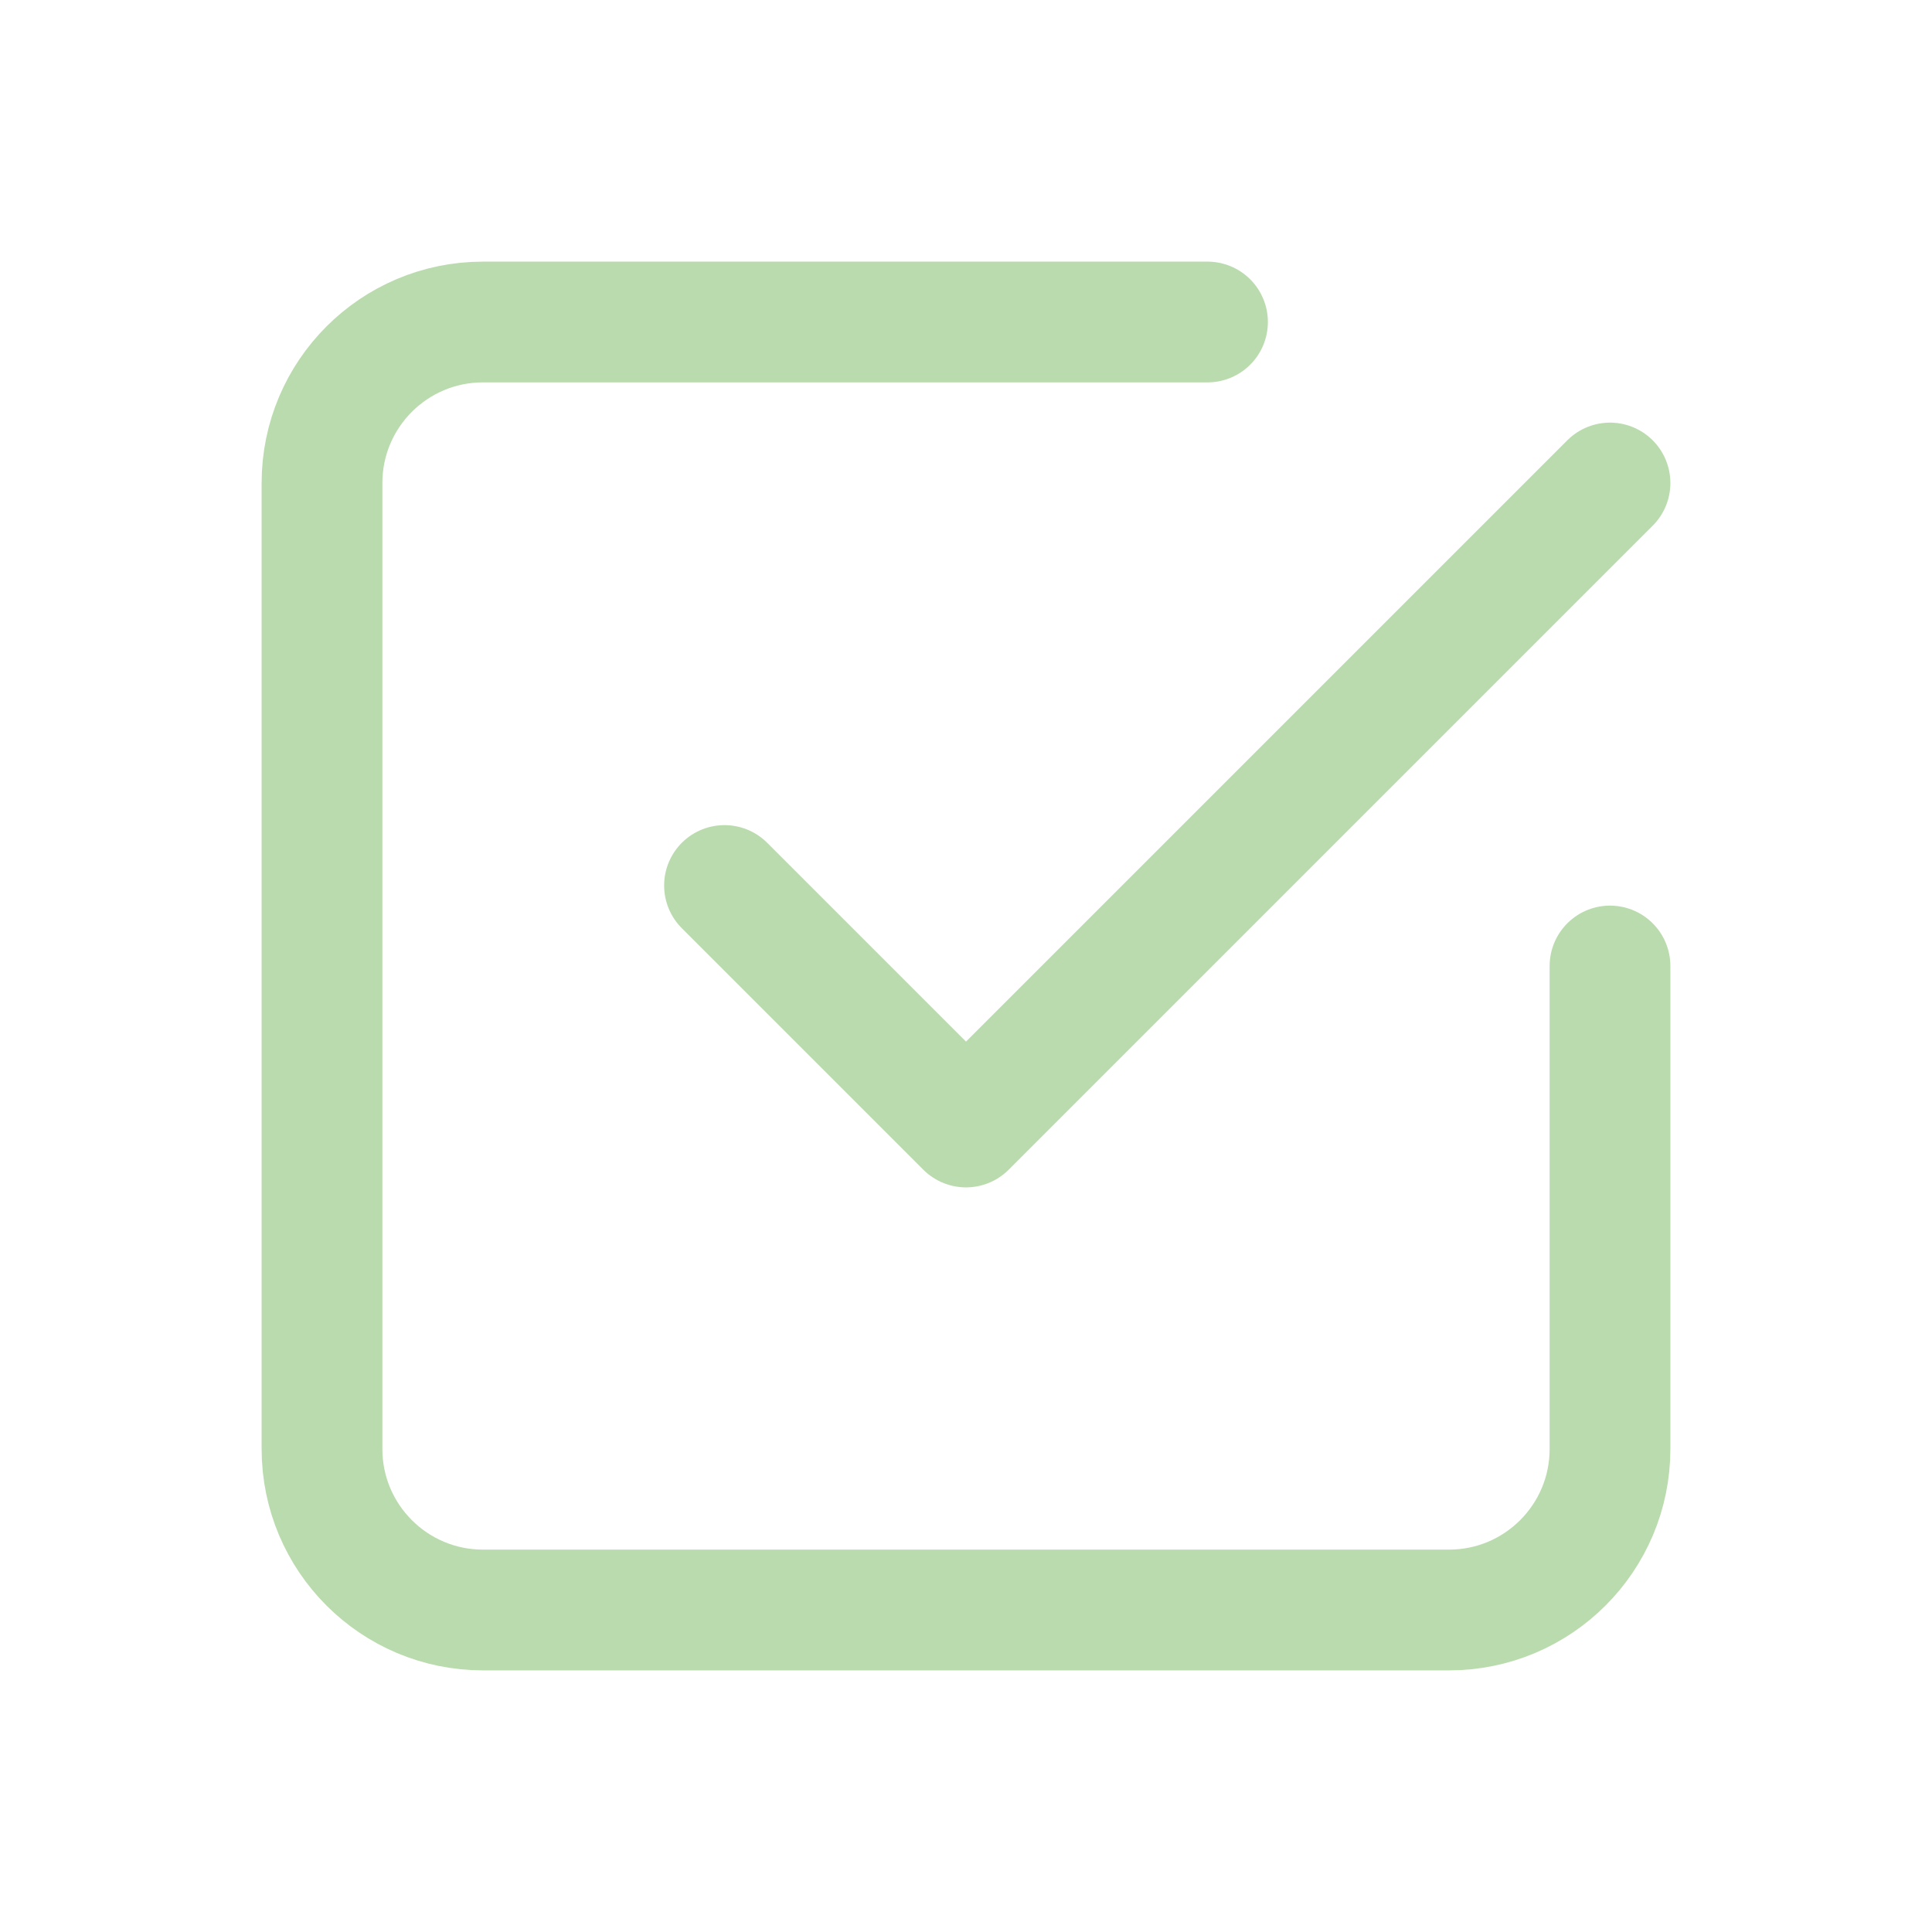
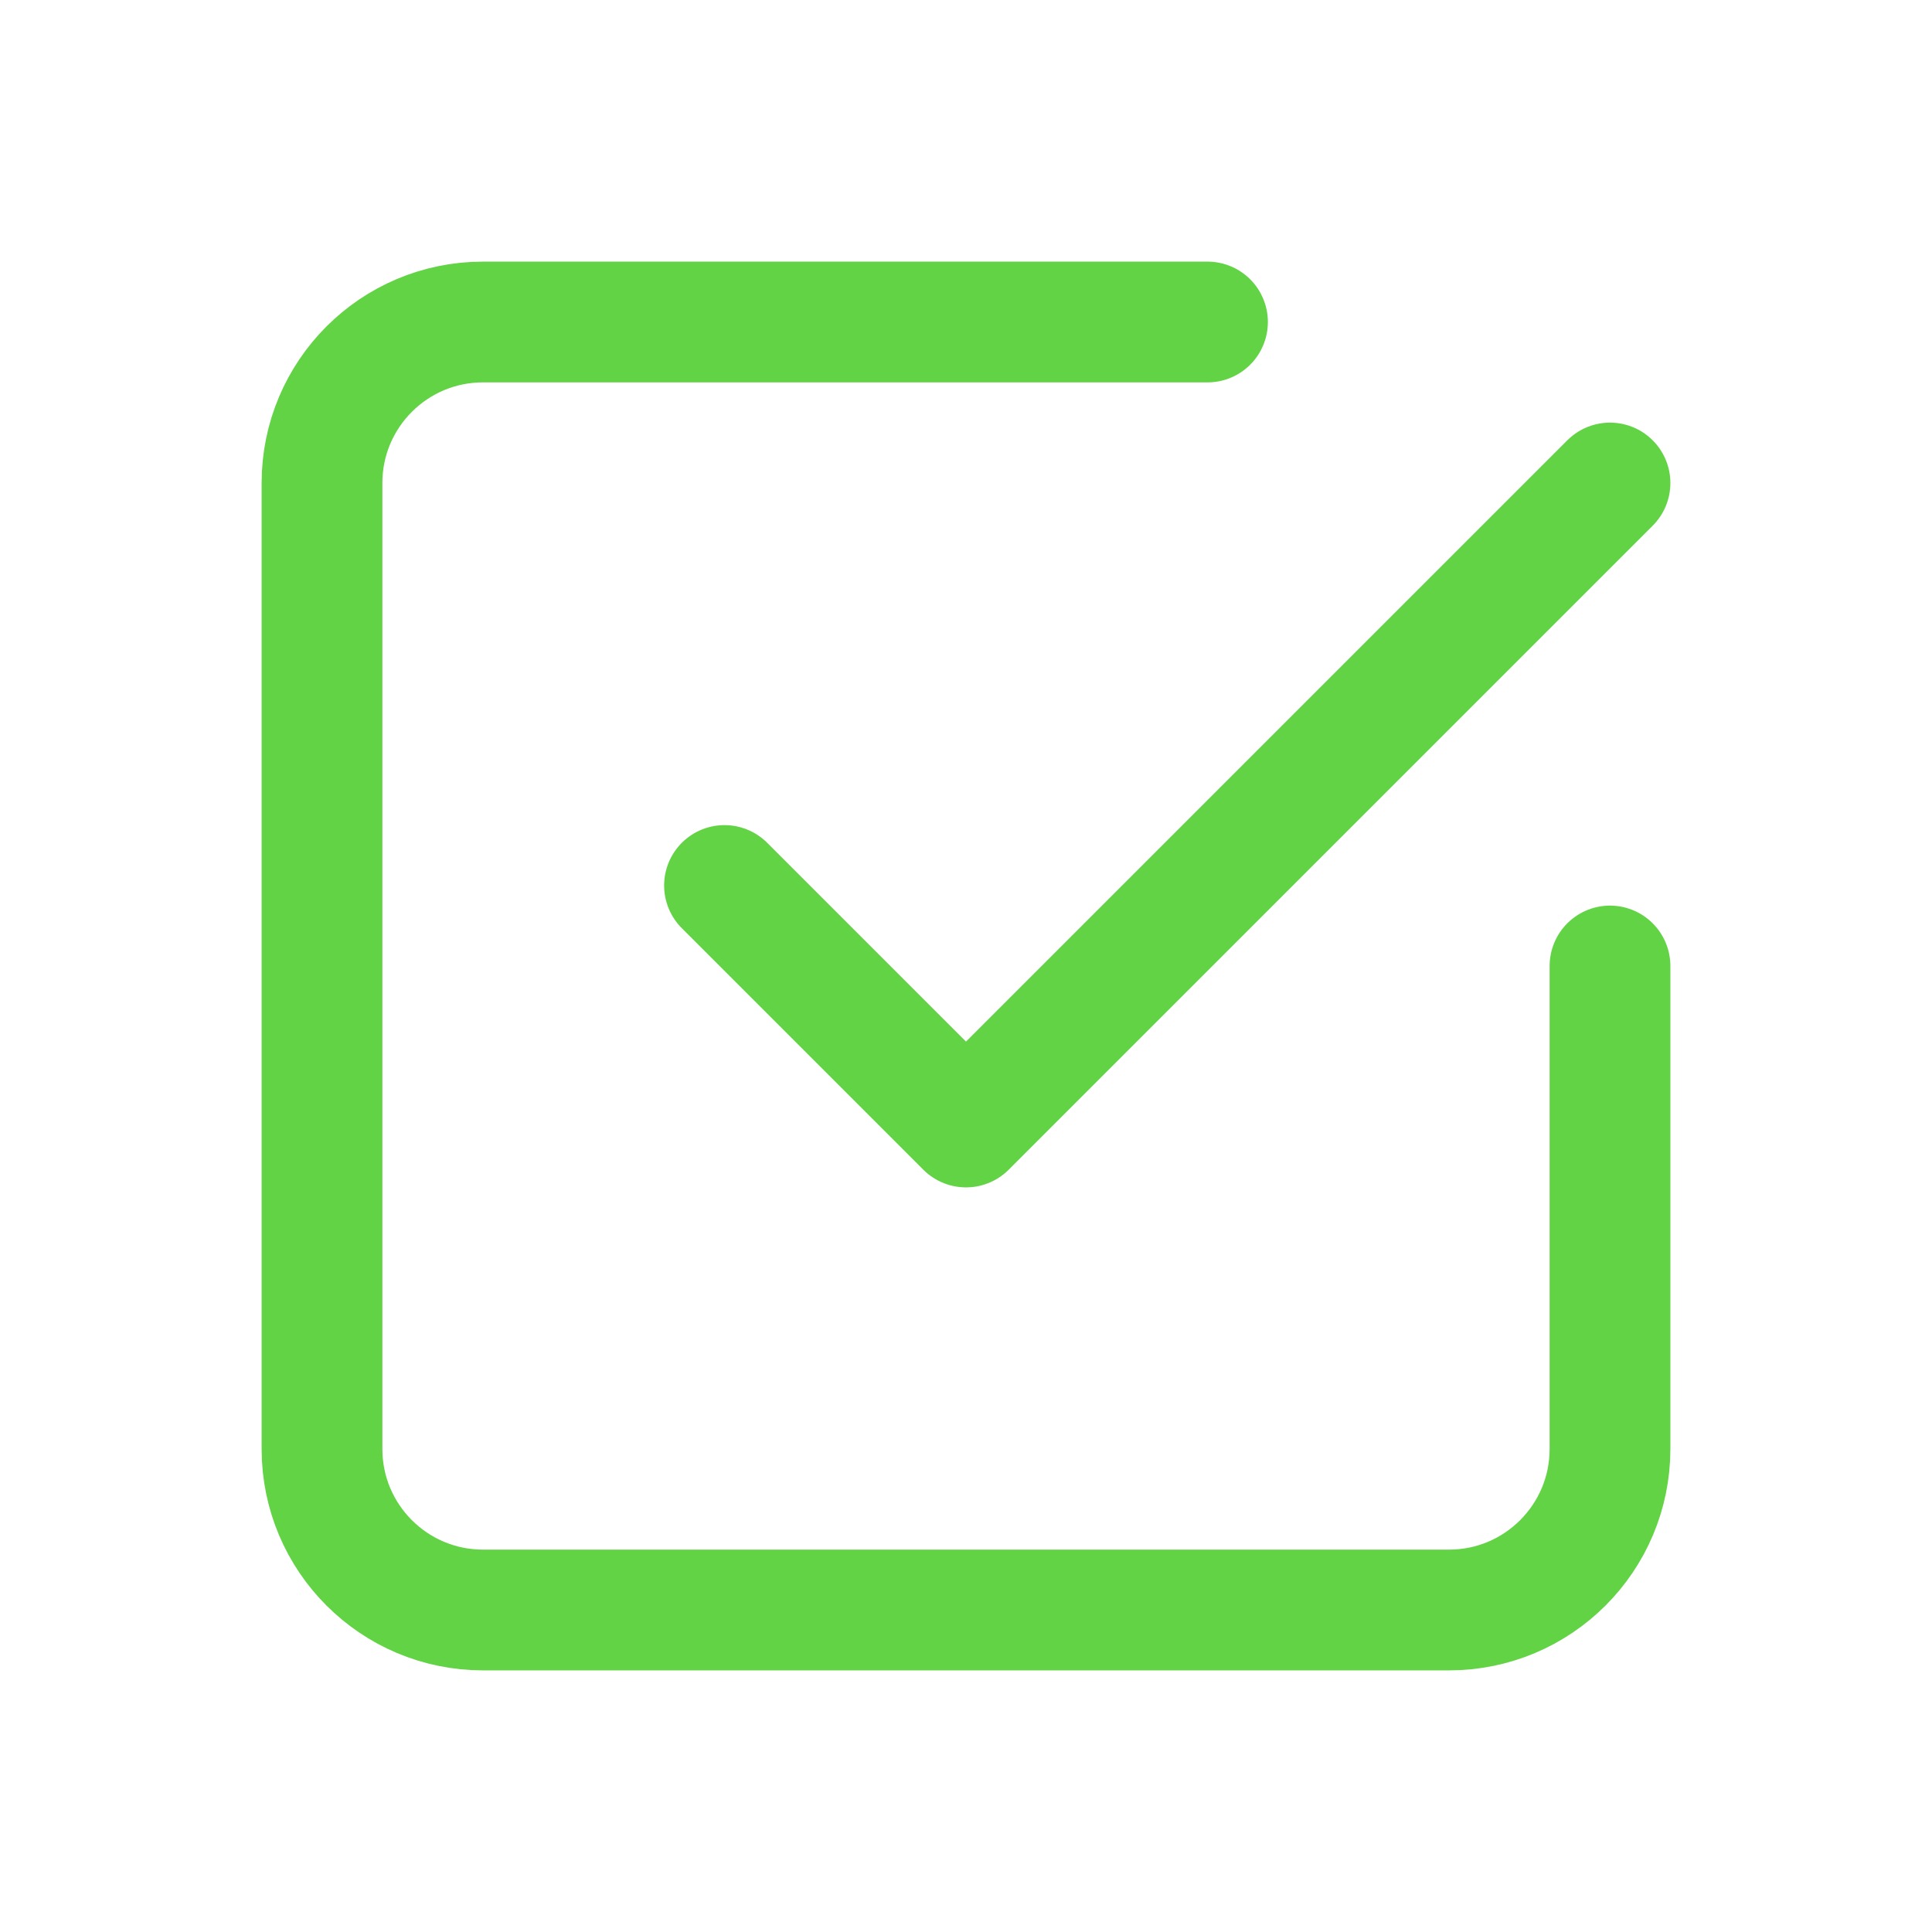
- <svg xmlns="http://www.w3.org/2000/svg" class="icon icon-tabler icon-tabler-checkbox" width="44" height="44" viewBox="0 0 24 24" stroke-width="1.5" stroke="#badbad" fill="none" stroke-linecap="round" stroke-linejoin="round">
+ <svg xmlns="http://www.w3.org/2000/svg" class="icon icon-tabler icon-tabler-checkbox" width="44" height="44" viewBox="0 0 24 24" stroke-width="1.5" stroke="#61d345" fill="none" stroke-linecap="round" stroke-linejoin="round">
  <path stroke="none" d="M0 0h24v24H0z" fill="none" />
  <path d="M9 11l3 3l8 -8" />
  <path d="M20 12v6a2 2 0 0 1 -2 2h-12a2 2 0 0 1 -2 -2v-12a2 2 0 0 1 2 -2h9" />
</svg>
